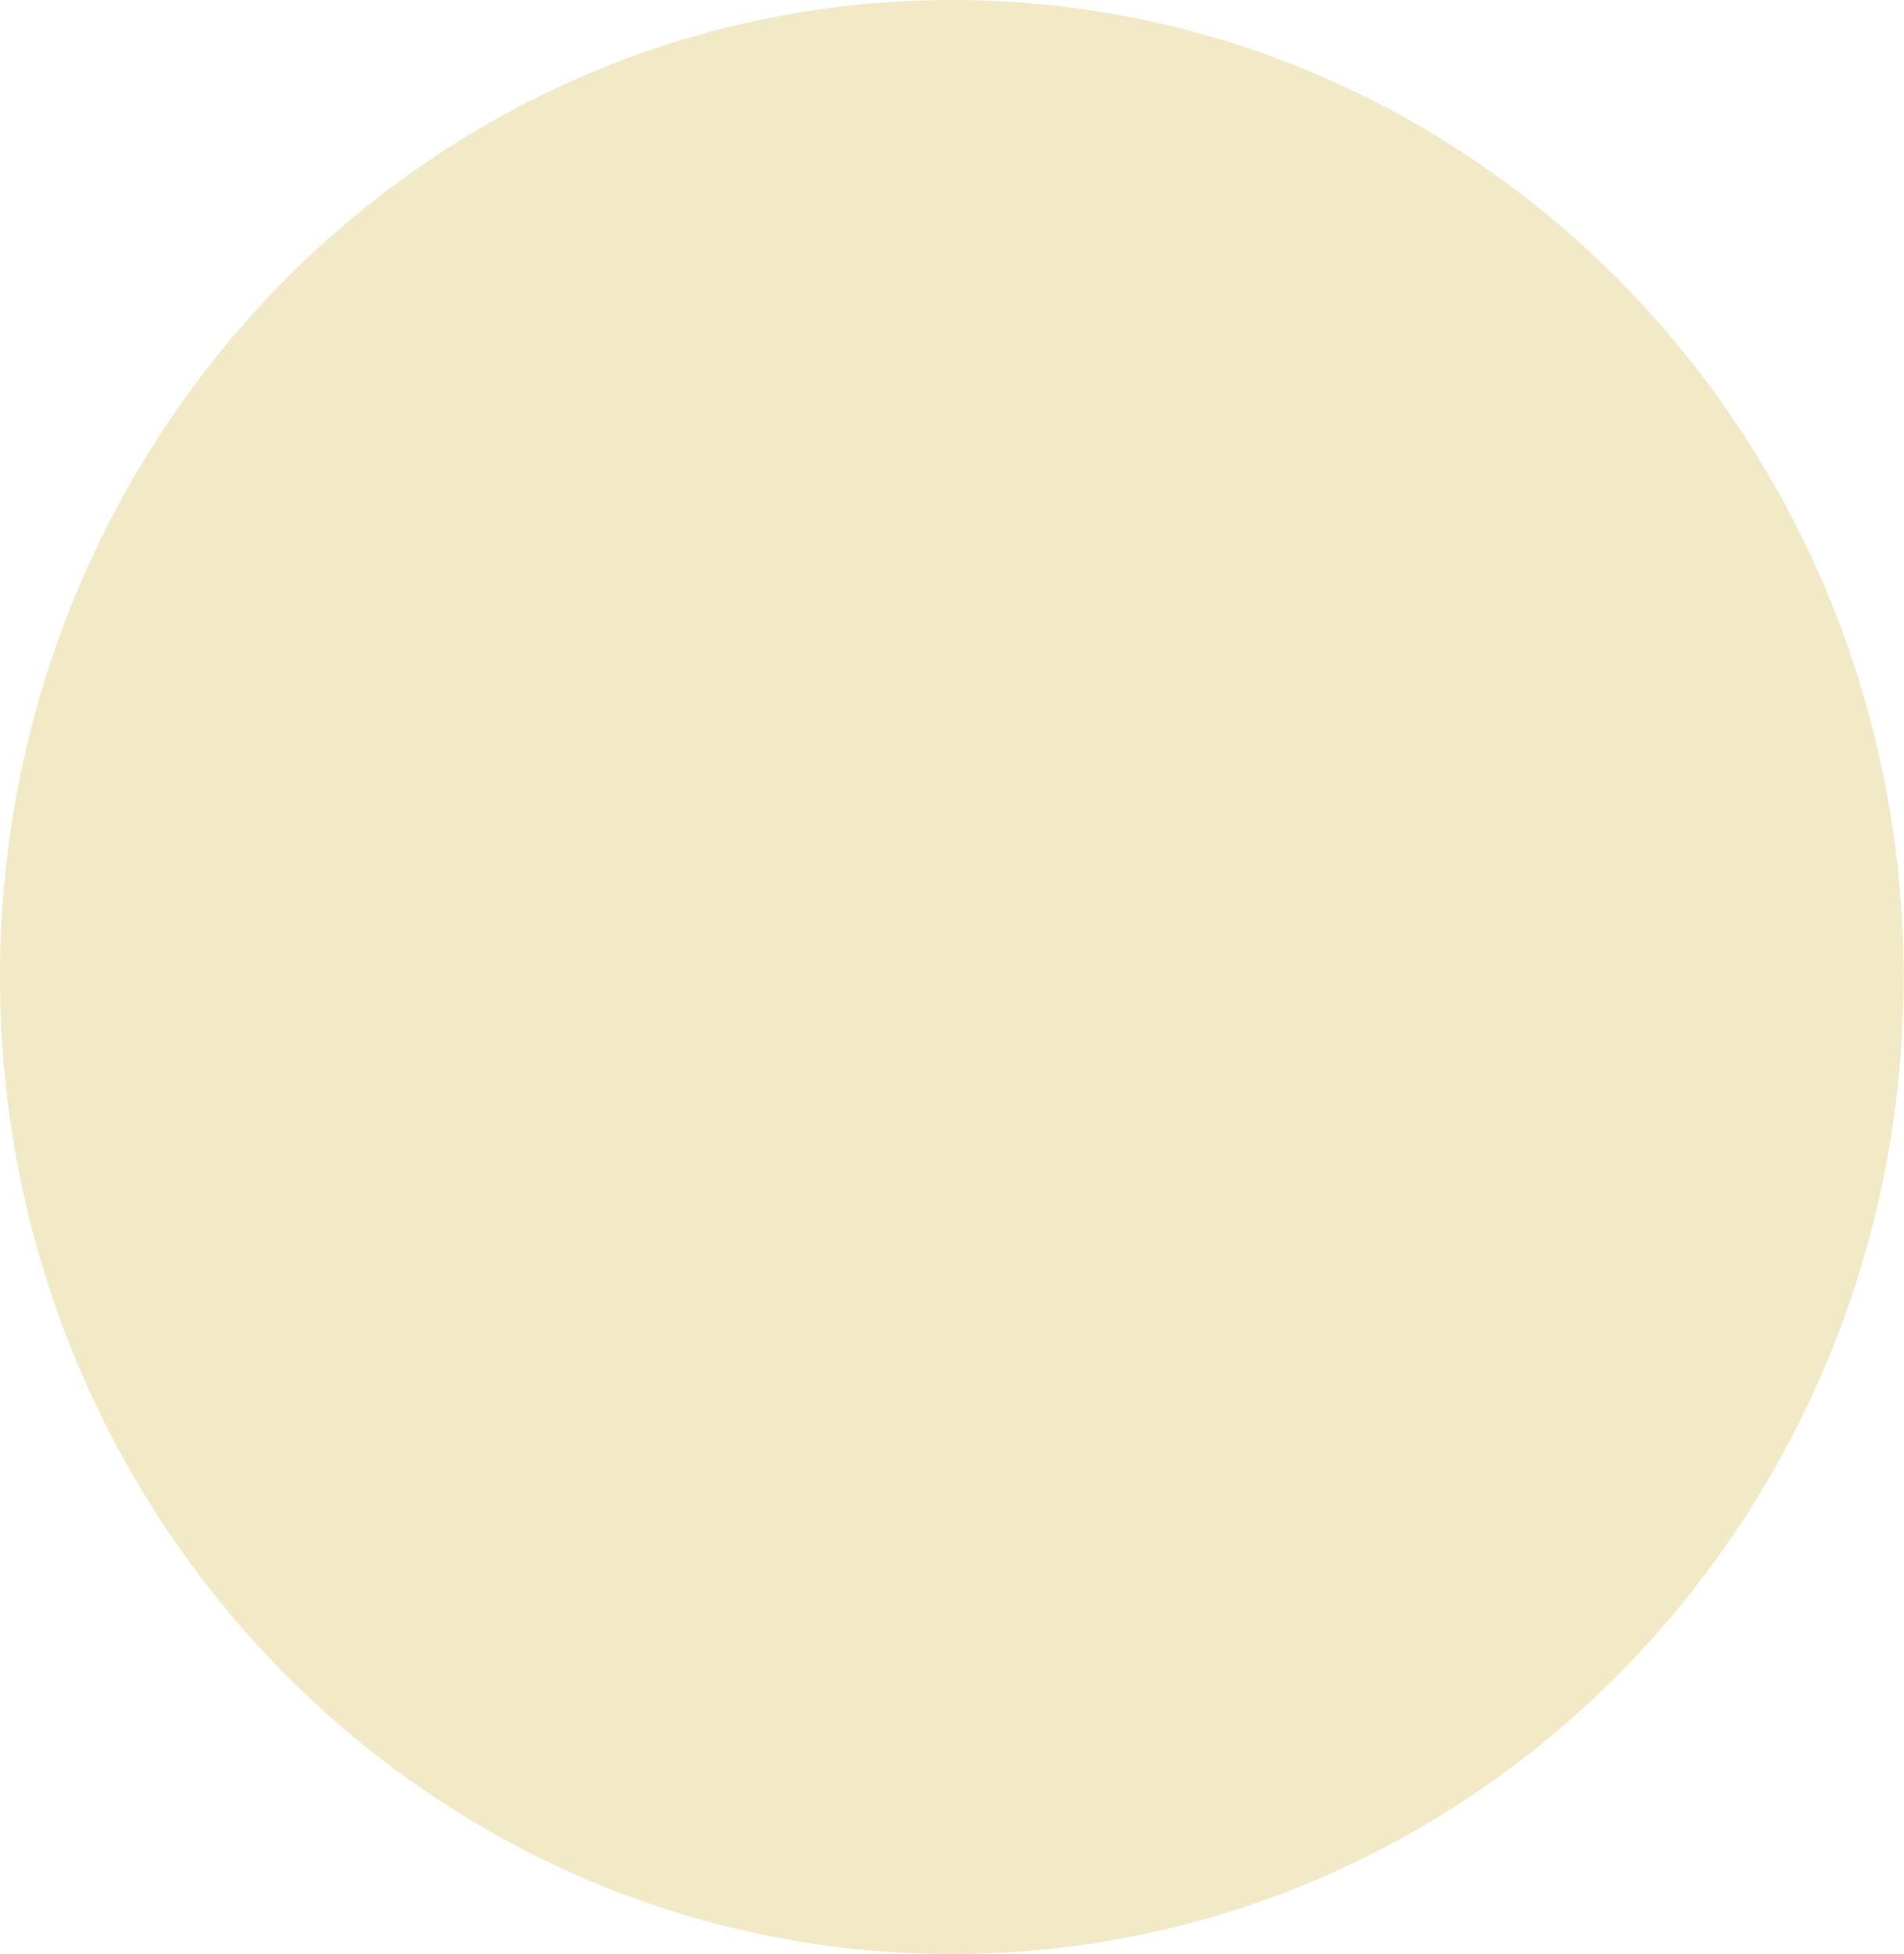
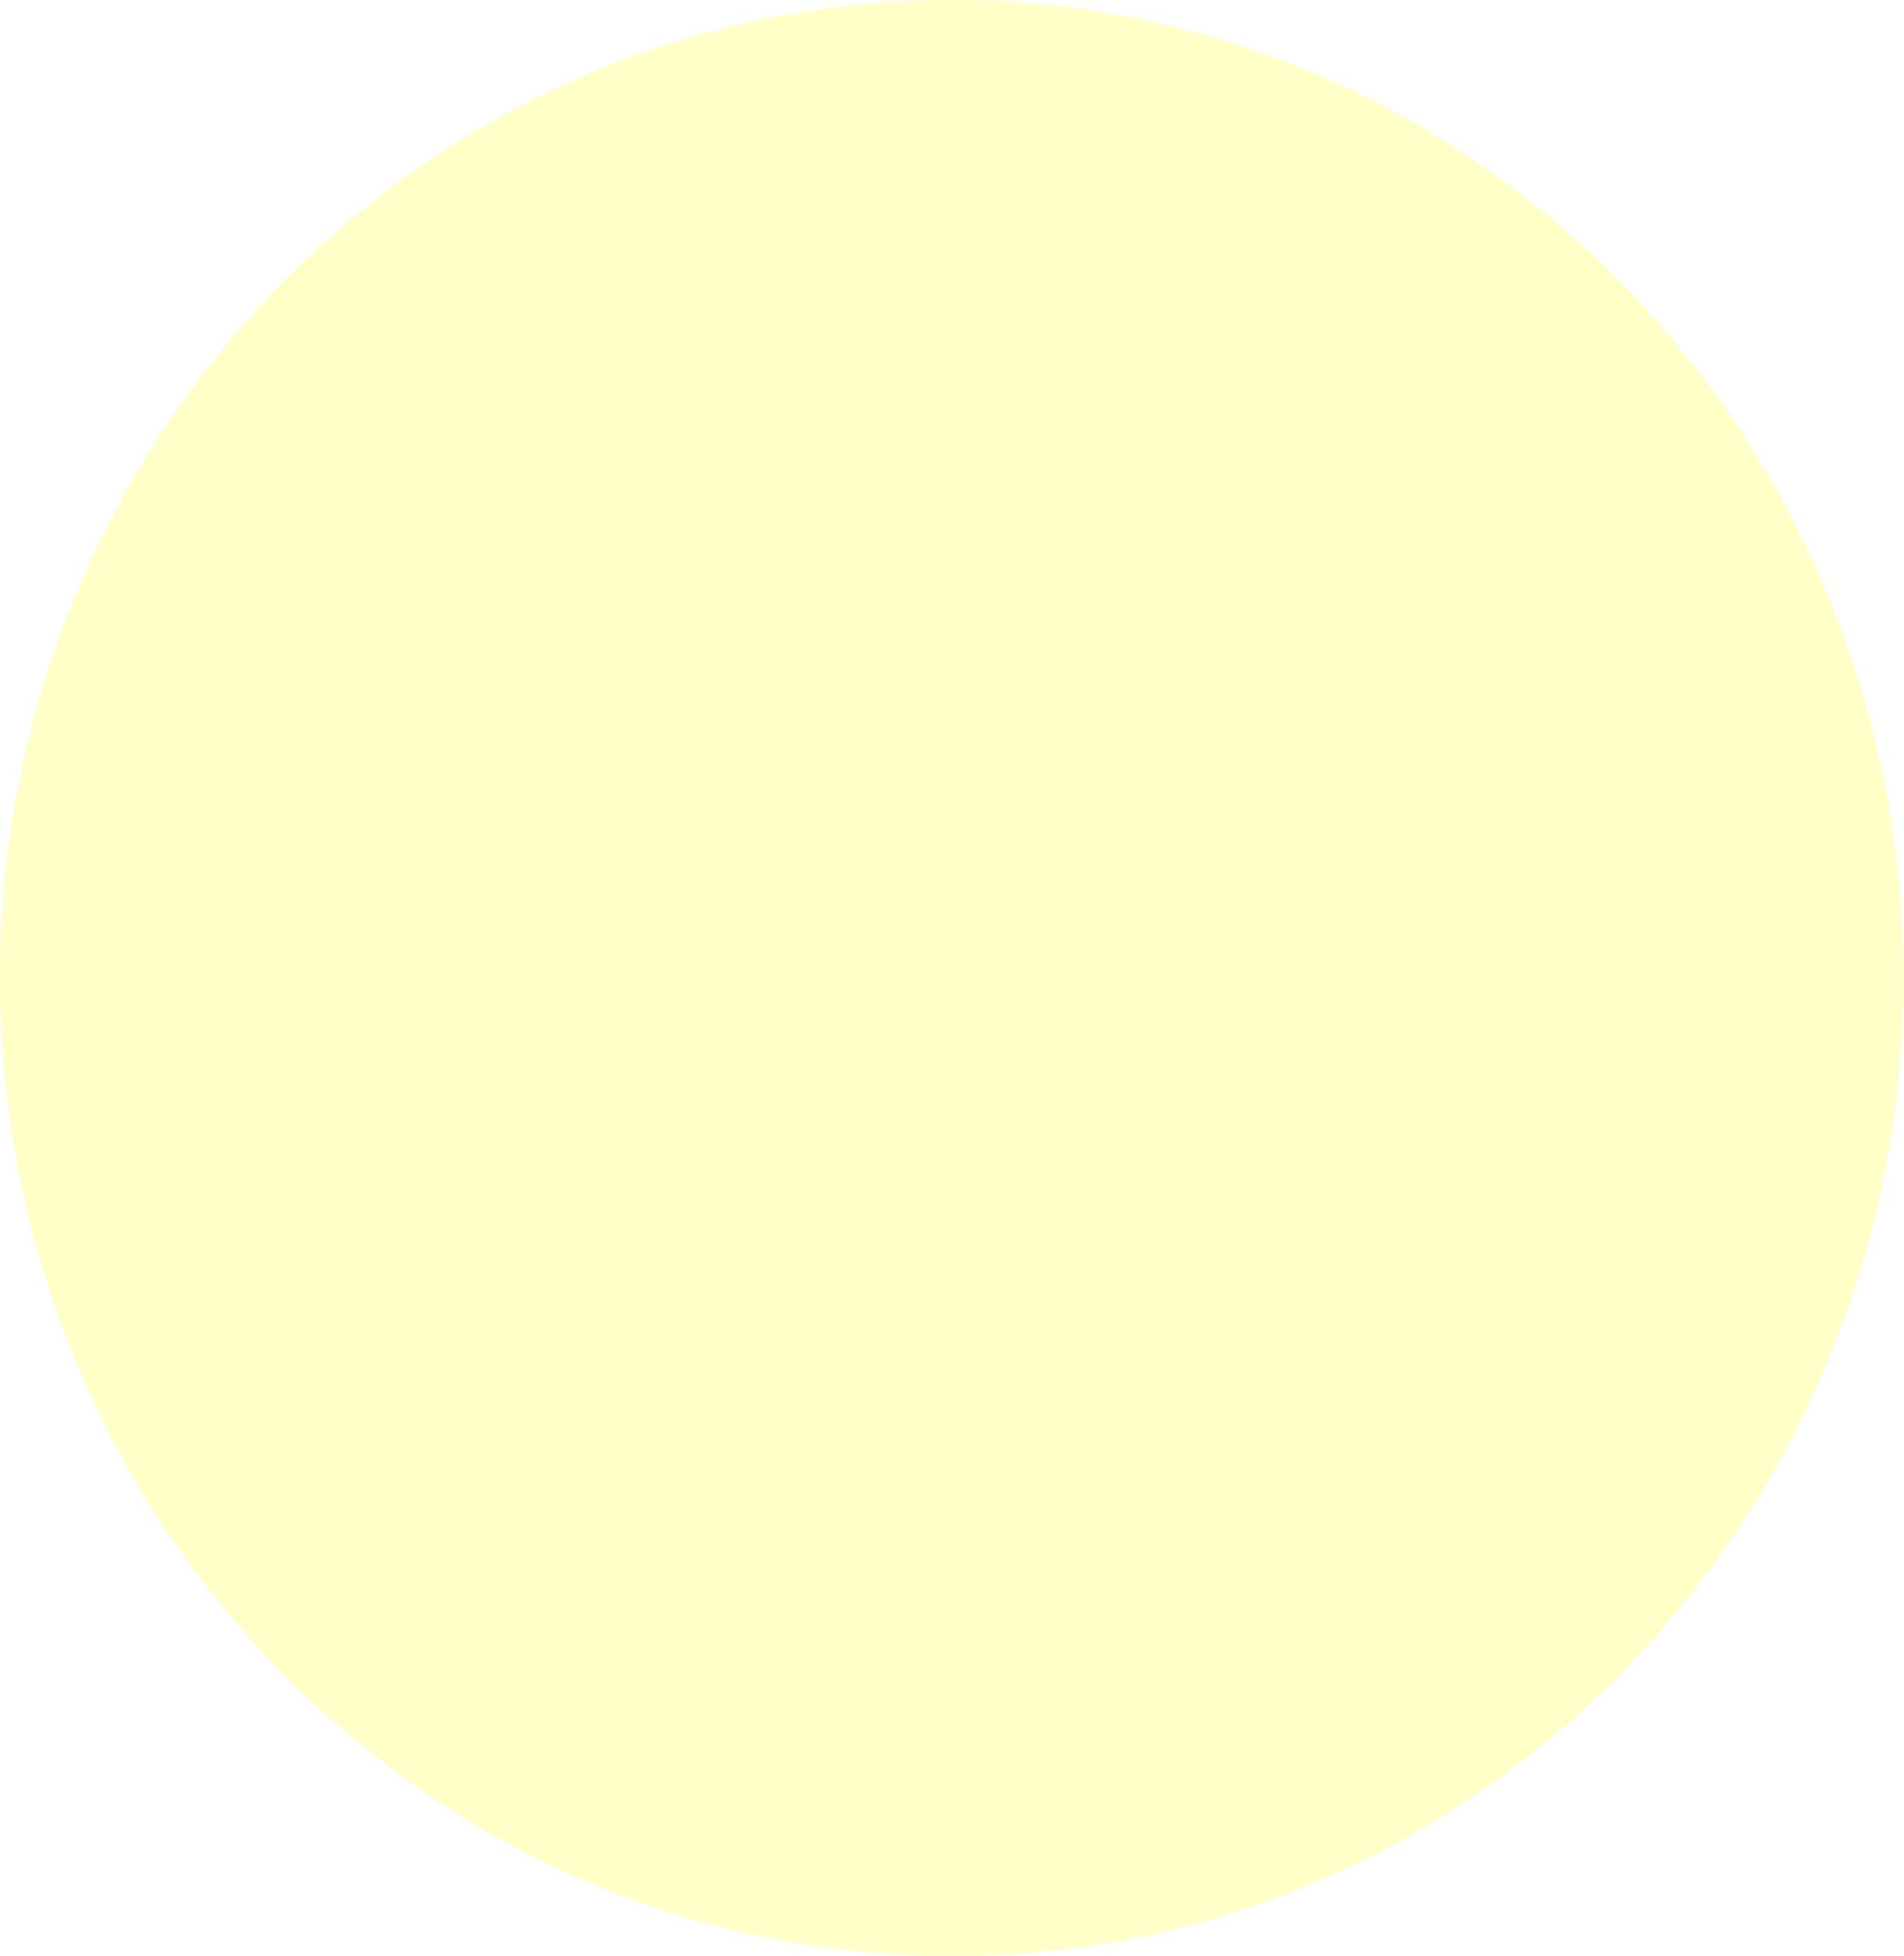
- <svg xmlns="http://www.w3.org/2000/svg" viewBox="0 0 43.84 45">
-   <defs>
-     <style>.cls-1{fill:#f2e9c7;}</style>
-   </defs>
-   <g id="Layer_2" data-name="Layer 2">
+ <svg xmlns="http://www.w3.org/2000/svg" version="1.1" id="Layer_1" x="0px" y="0px" viewBox="0 0 43.8 45" style="enable-background:new 0 0 43.8 45;" xml:space="preserve">
+   <style type="text/css">
+ 	.st0{fill:#FFFFC7;}
+ </style>
+   <g id="Layer_2_1_">
    <g id="trazoabajo">
-       <ellipse class="cls-1" cx="21.92" cy="22.5" rx="21.92" ry="22.5" />
+       <ellipse class="st0" cx="21.9" cy="22.5" rx="21.9" ry="22.5" />
    </g>
  </g>
</svg>
